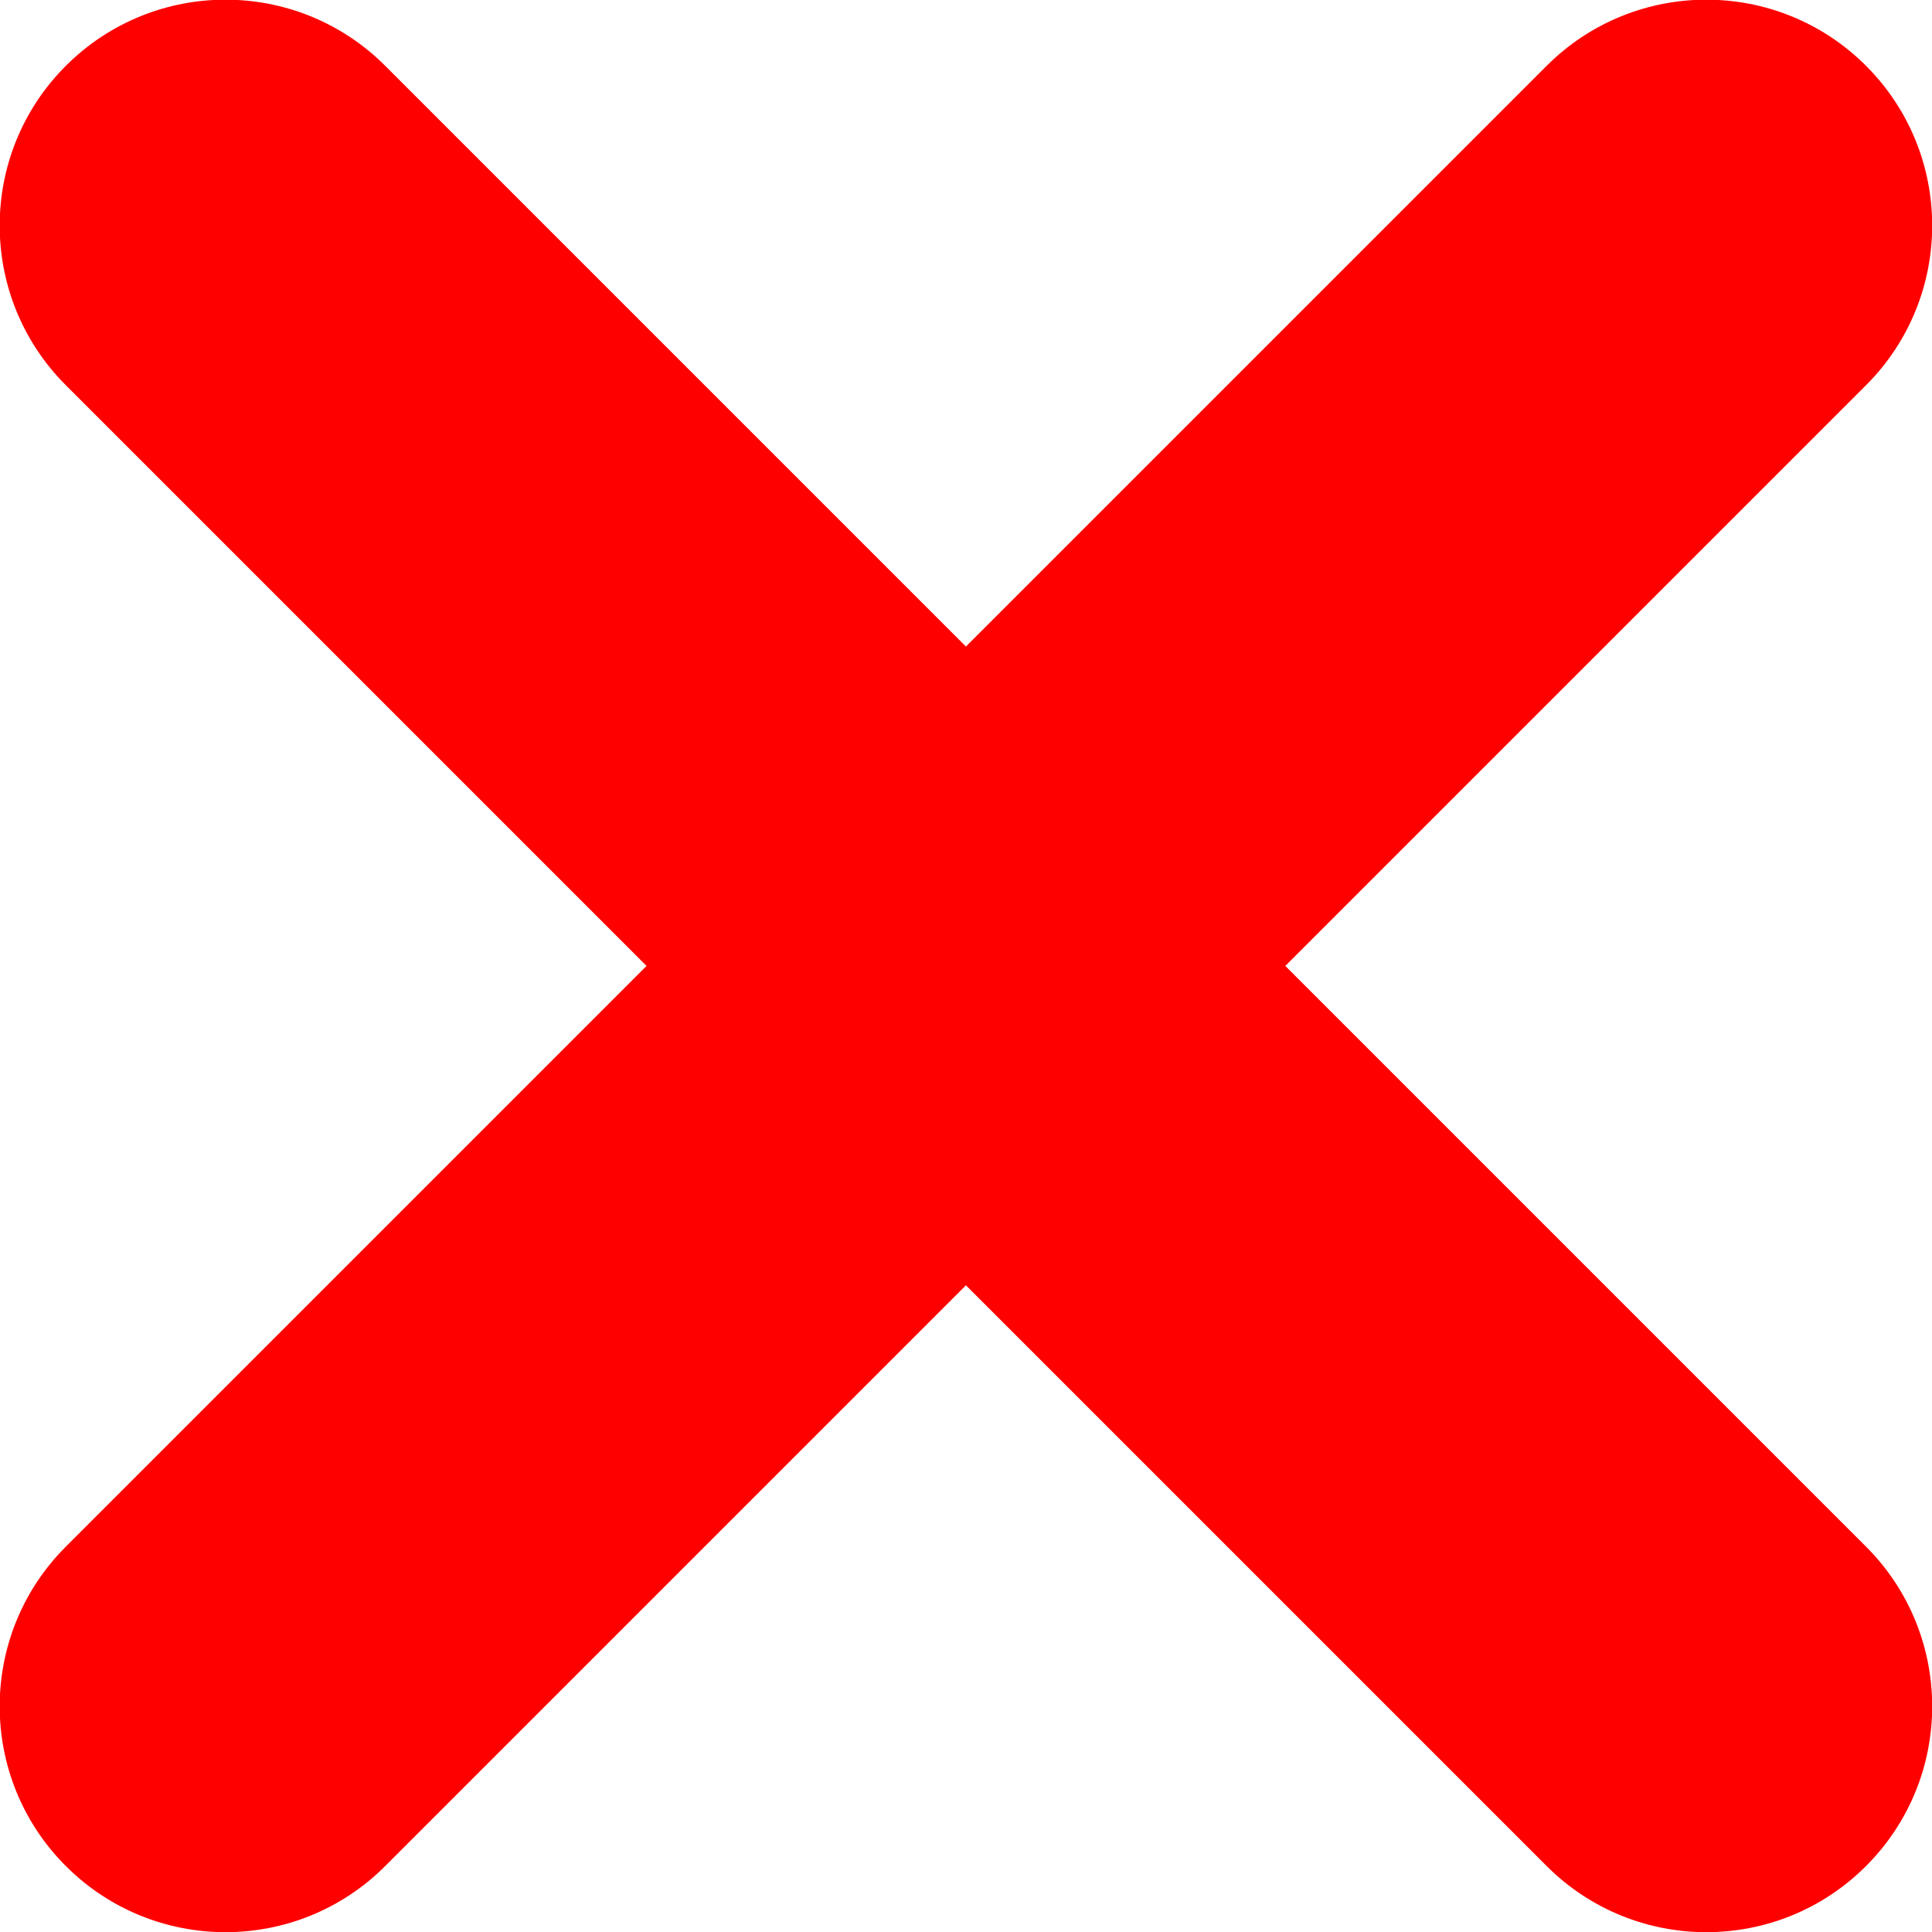
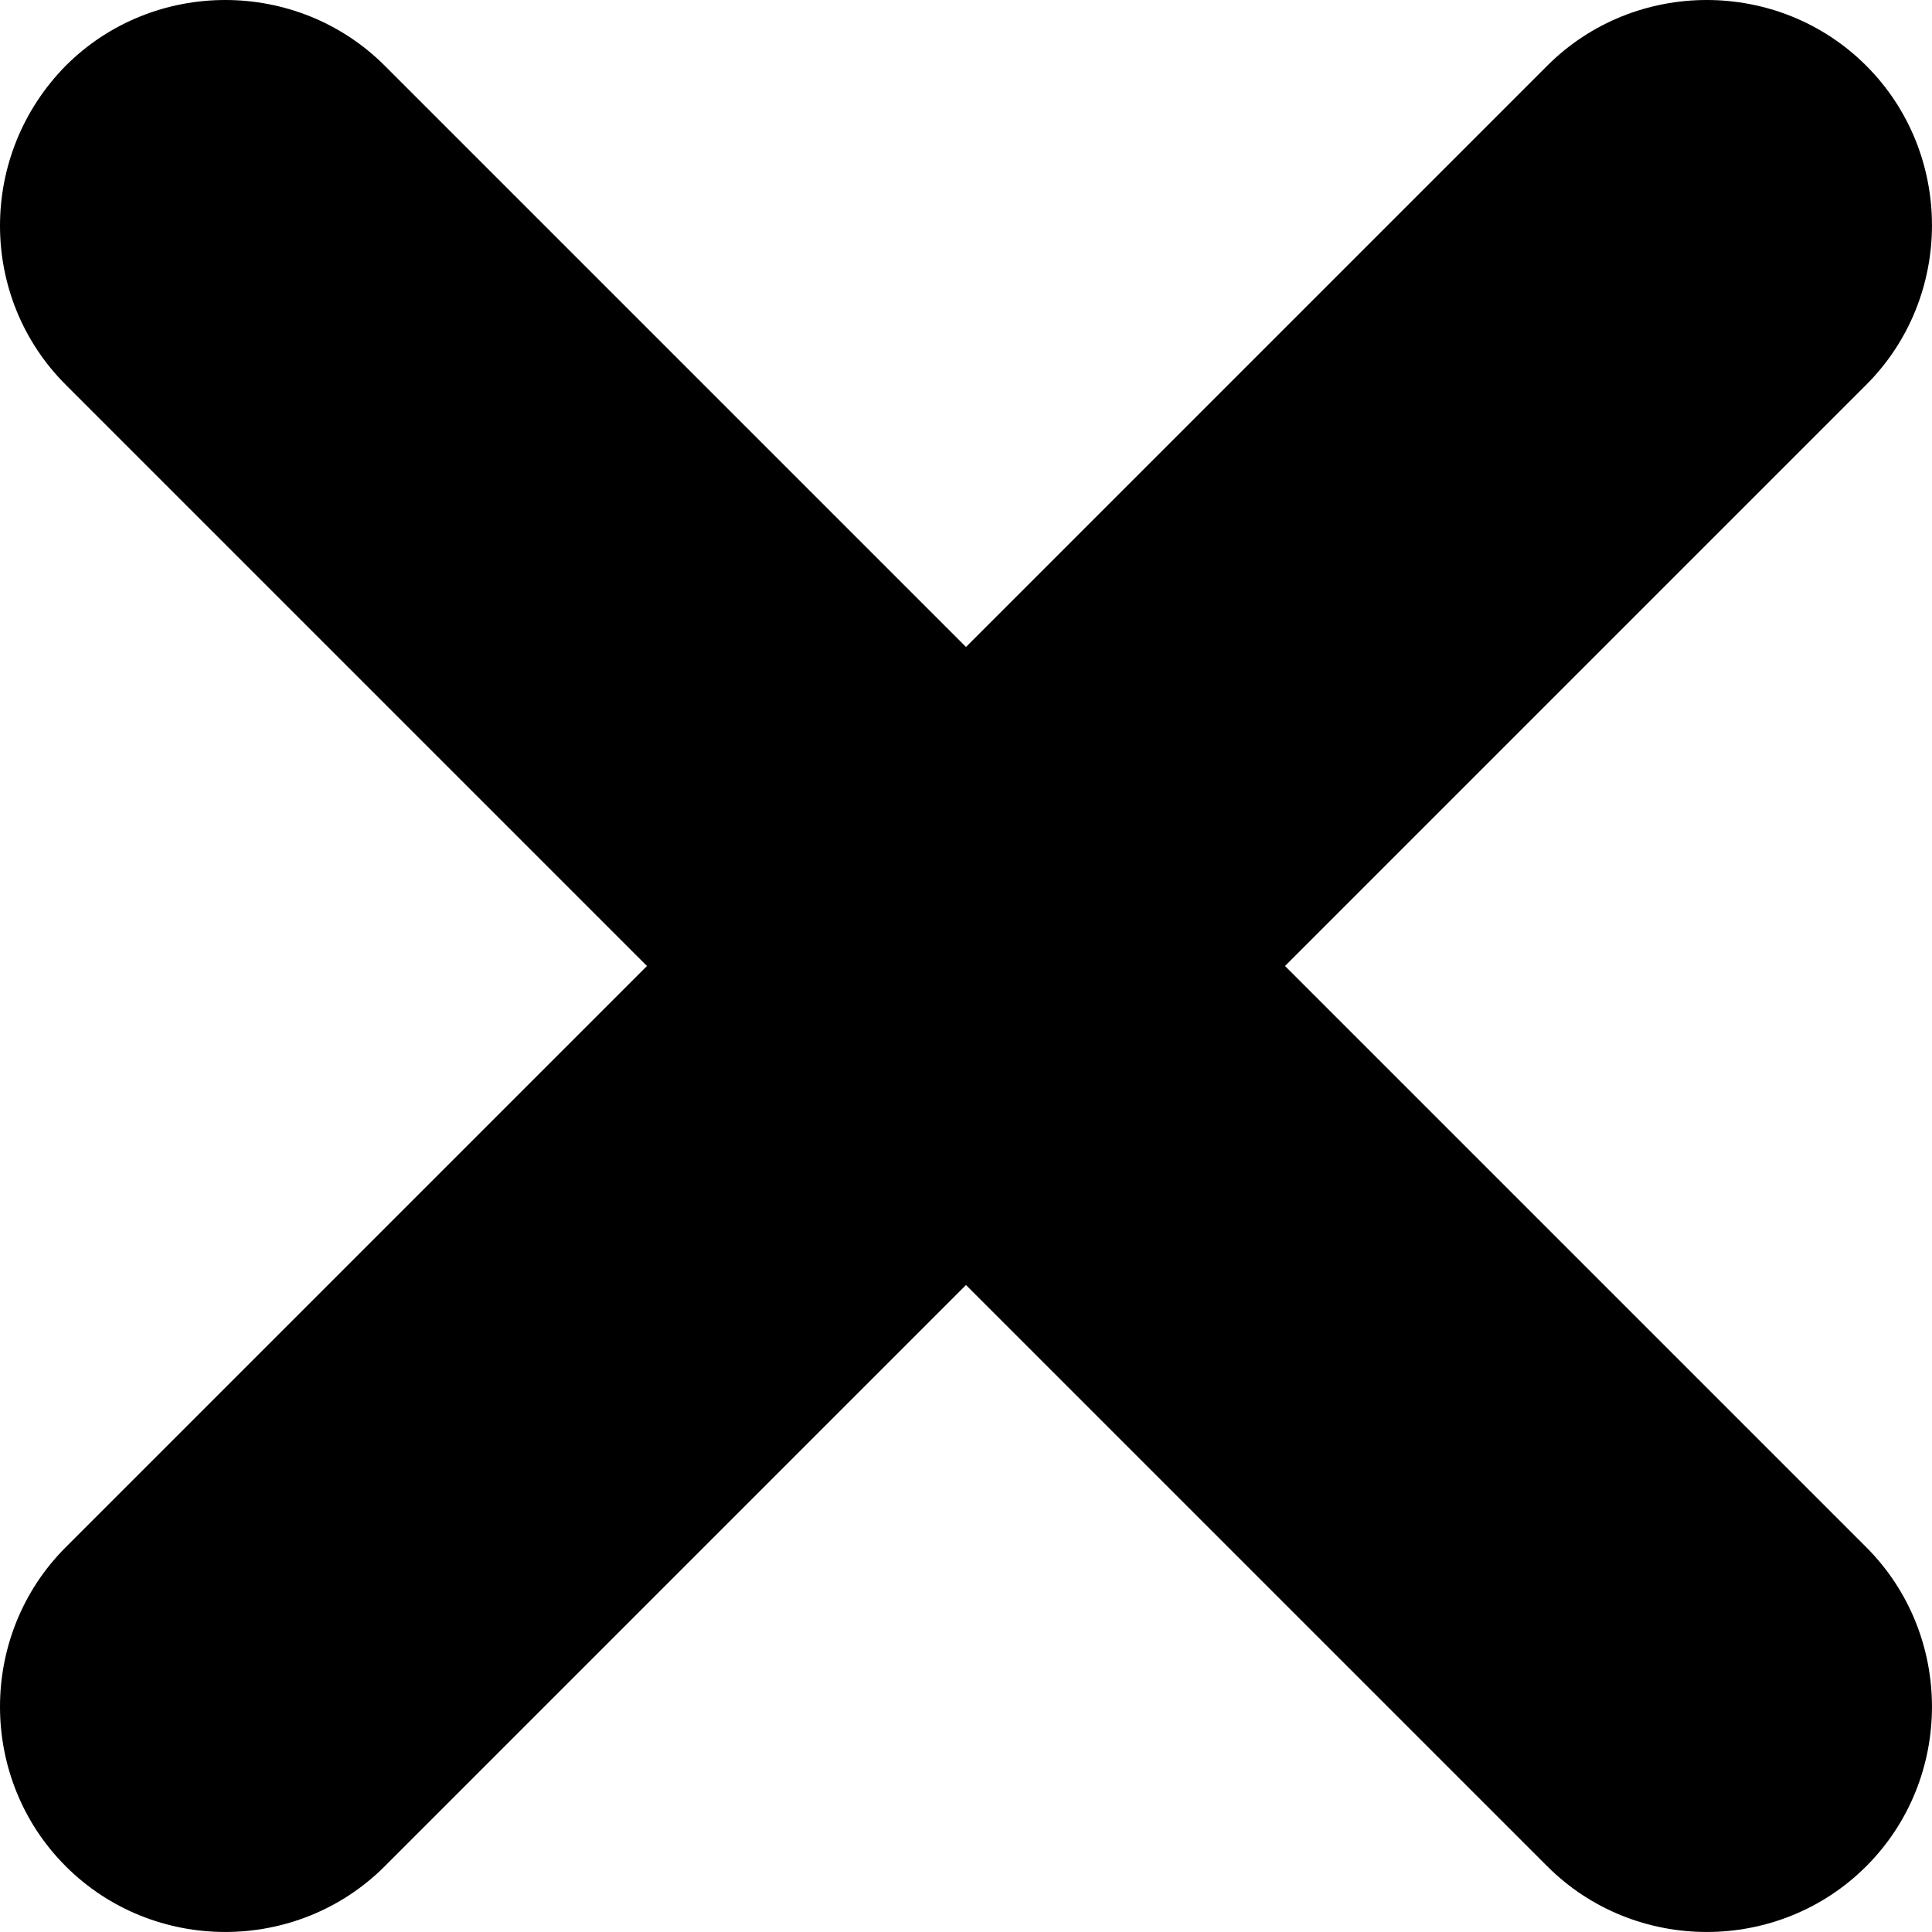
- <svg xmlns="http://www.w3.org/2000/svg" viewBox="0 0 141.15 141.15">
-   <defs>
-     <style>.cls-1{fill:red;}</style>
-   </defs>
-   <g id="Capa_2" data-name="Capa 2">
-     <g id="cross">
-       <rect class="cls-1" x="-22.43" y="54.07" width="186" height="33" rx="16.5" ry="16.5" transform="rotate(-45 70.57 70.57)" id="linea2" />
-       <rect class="cls-1" x="54.07" y="-22.43" width="33" height="186" rx="16.5" ry="16.5" transform="rotate(-45 70.57 70.57)" id="linea1" />
-     </g>
-   </g>
+ <svg xmlns="http://www.w3.org/2000/svg" id="simbolo">
+   <path id="linea2" d="M4.8,113L113,4.8c6.4-6.4,16.9-6.4,23.3,0l0,0c6.4,6.4,6.4,16.9,0,23.3L28.1,136.3     c-6.4,6.4-16.9,6.4-23.3,0l0,0C-1.6,129.9-1.6,119.4,4.8,113z" />
+   <path id="linea1" d="M4.8,4.8L4.8,4.8c6.4-6.4,16.9-6.4,23.3,0L136.3,113c6.4,6.4,6.4,16.9,0,23.3l0,0     c-6.4,6.4-16.9,6.4-23.3,0L4.8,28.1C-1.6,21.7-1.6,11.3,4.8,4.8z" />
</svg>
